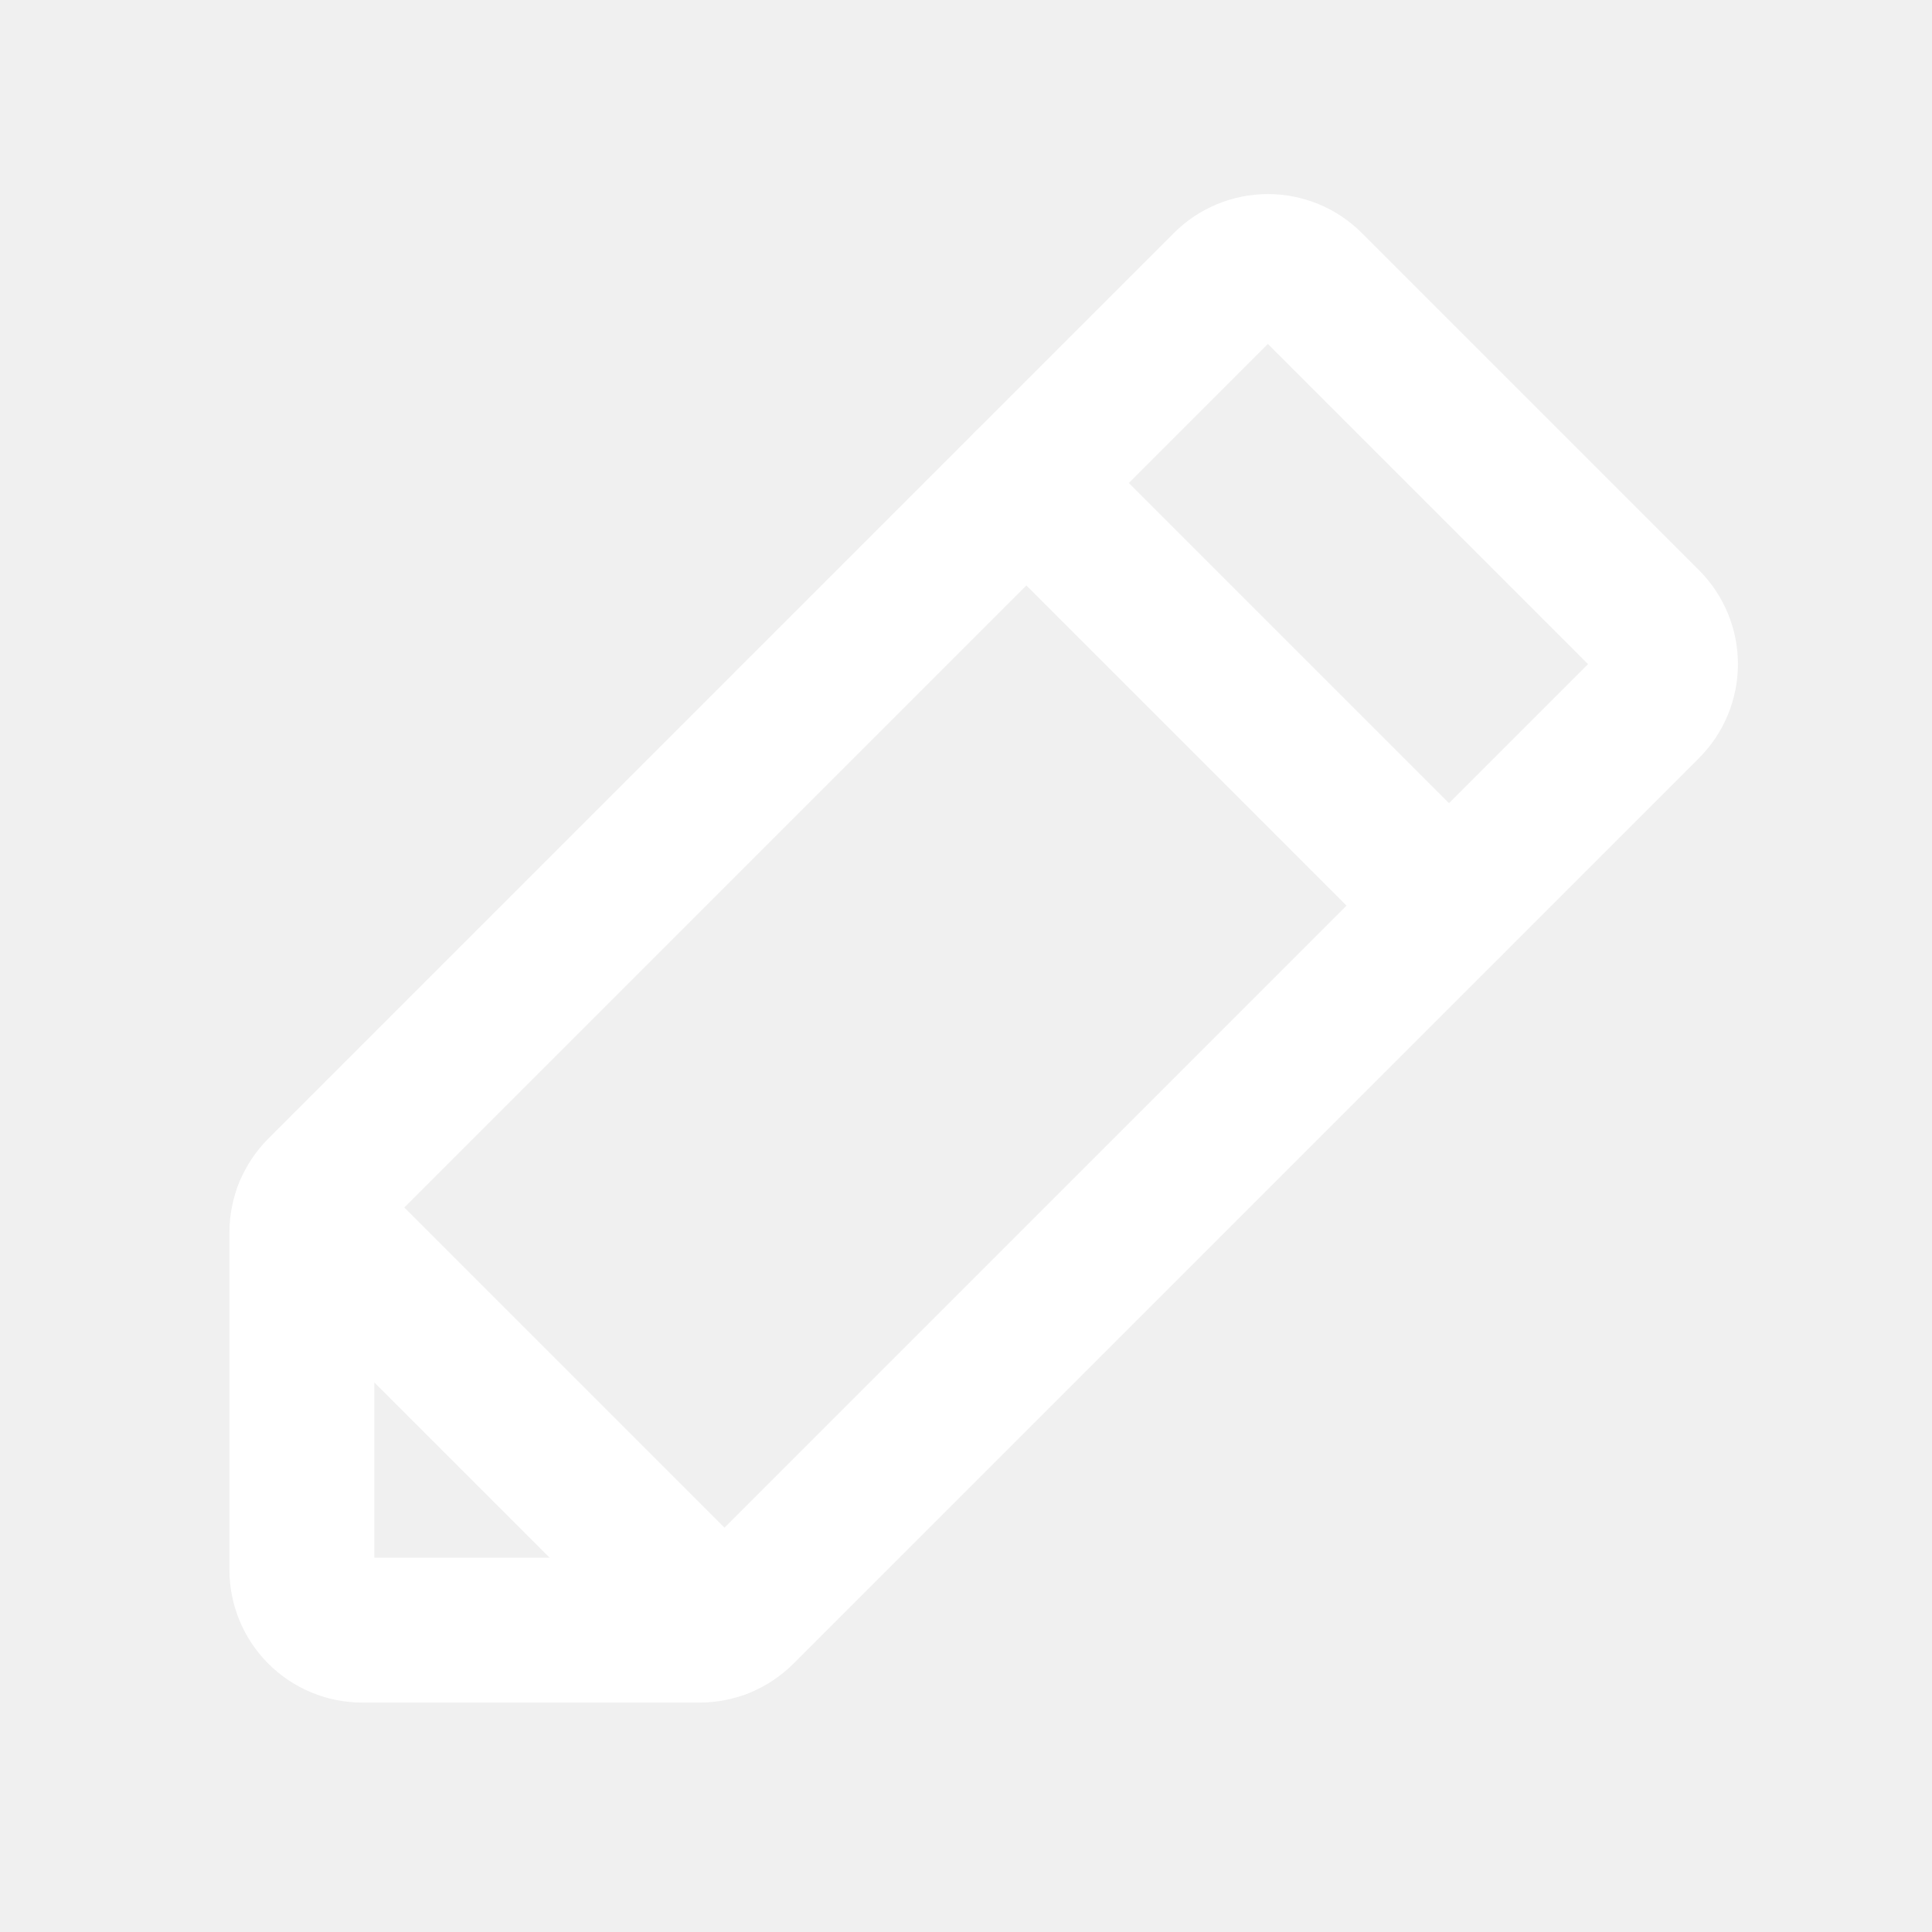
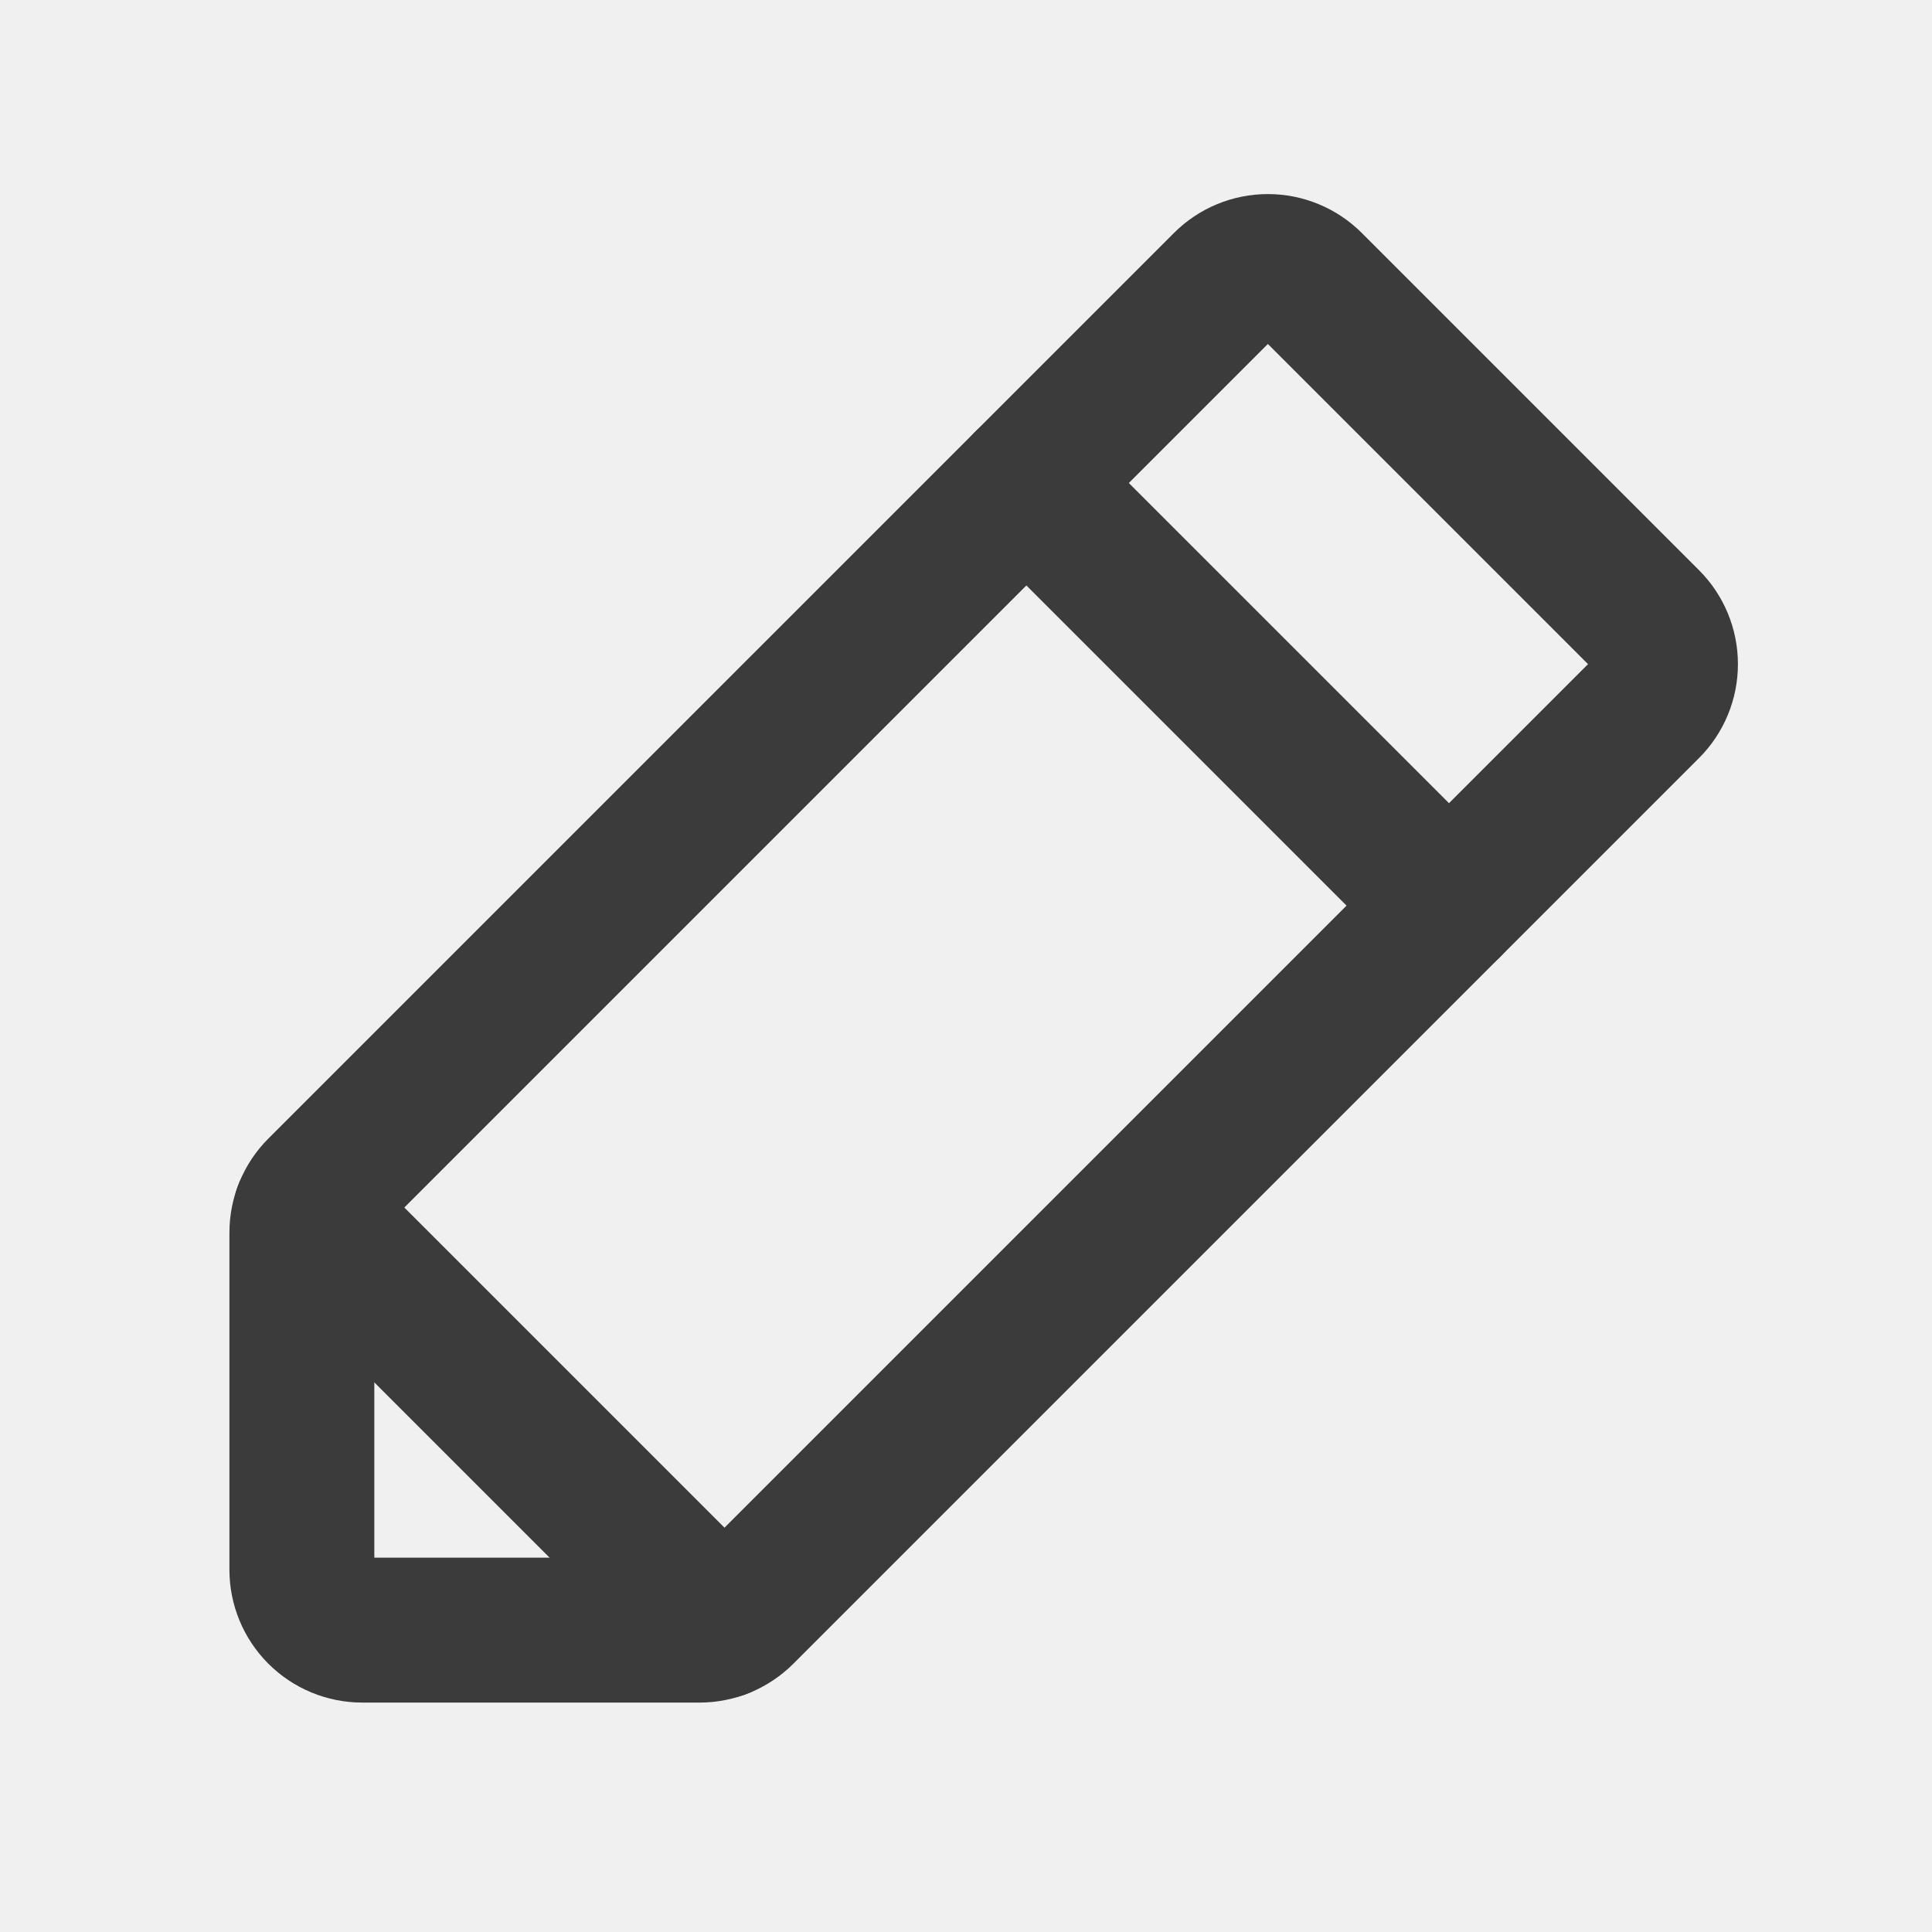
<svg xmlns="http://www.w3.org/2000/svg" width="20" height="20" viewBox="0 0 20 20" fill="none">
-   <path d="M7.241 16.875H3.75C3.584 16.875 3.425 16.809 3.308 16.692C3.191 16.575 3.125 16.416 3.125 16.25V12.759C3.125 12.677 3.141 12.596 3.173 12.52C3.204 12.444 3.25 12.375 3.308 12.317L12.683 2.942C12.8 2.825 12.959 2.759 13.125 2.759C13.291 2.759 13.45 2.825 13.567 2.942L17.058 6.433C17.175 6.55 17.241 6.709 17.241 6.875C17.241 7.041 17.175 7.2 17.058 7.317L7.683 16.692C7.625 16.75 7.556 16.796 7.48 16.828C7.404 16.859 7.323 16.875 7.241 16.875Z" stroke="white" stroke-width="1.5" stroke-linecap="round" stroke-linejoin="round" />
-   <path d="M10.625 5L15 9.375" stroke="white" stroke-width="1.5" stroke-linecap="round" stroke-linejoin="round" />
-   <path d="M7.46 16.835L3.165 12.54" stroke="white" stroke-width="1.5" stroke-linecap="round" stroke-linejoin="round" />
+   <path d="M7.241 16.875H3.75C3.584 16.875 3.425 16.809 3.308 16.692C3.191 16.575 3.125 16.416 3.125 16.25V12.759C3.125 12.677 3.141 12.596 3.173 12.52C3.204 12.444 3.25 12.375 3.308 12.317L12.683 2.942C12.8 2.825 12.959 2.759 13.125 2.759C13.291 2.759 13.45 2.825 13.567 2.942L17.058 6.433C17.175 6.55 17.241 6.709 17.241 6.875C17.241 7.041 17.175 7.2 17.058 7.317L7.683 16.692C7.625 16.75 7.556 16.796 7.48 16.828C7.404 16.859 7.323 16.875 7.241 16.875Z" stroke="#3B3B3B" stroke-width="1.5" stroke-linecap="round" stroke-linejoin="round" />
+   <path d="M10.625 5L15 9.375" stroke="#3B3B3B" stroke-width="1.5" stroke-linecap="round" stroke-linejoin="round" />
+   <path d="M7.46 16.835L3.165 12.54" stroke="#3B3B3B" stroke-width="1.5" stroke-linecap="round" stroke-linejoin="round" />
</svg>
